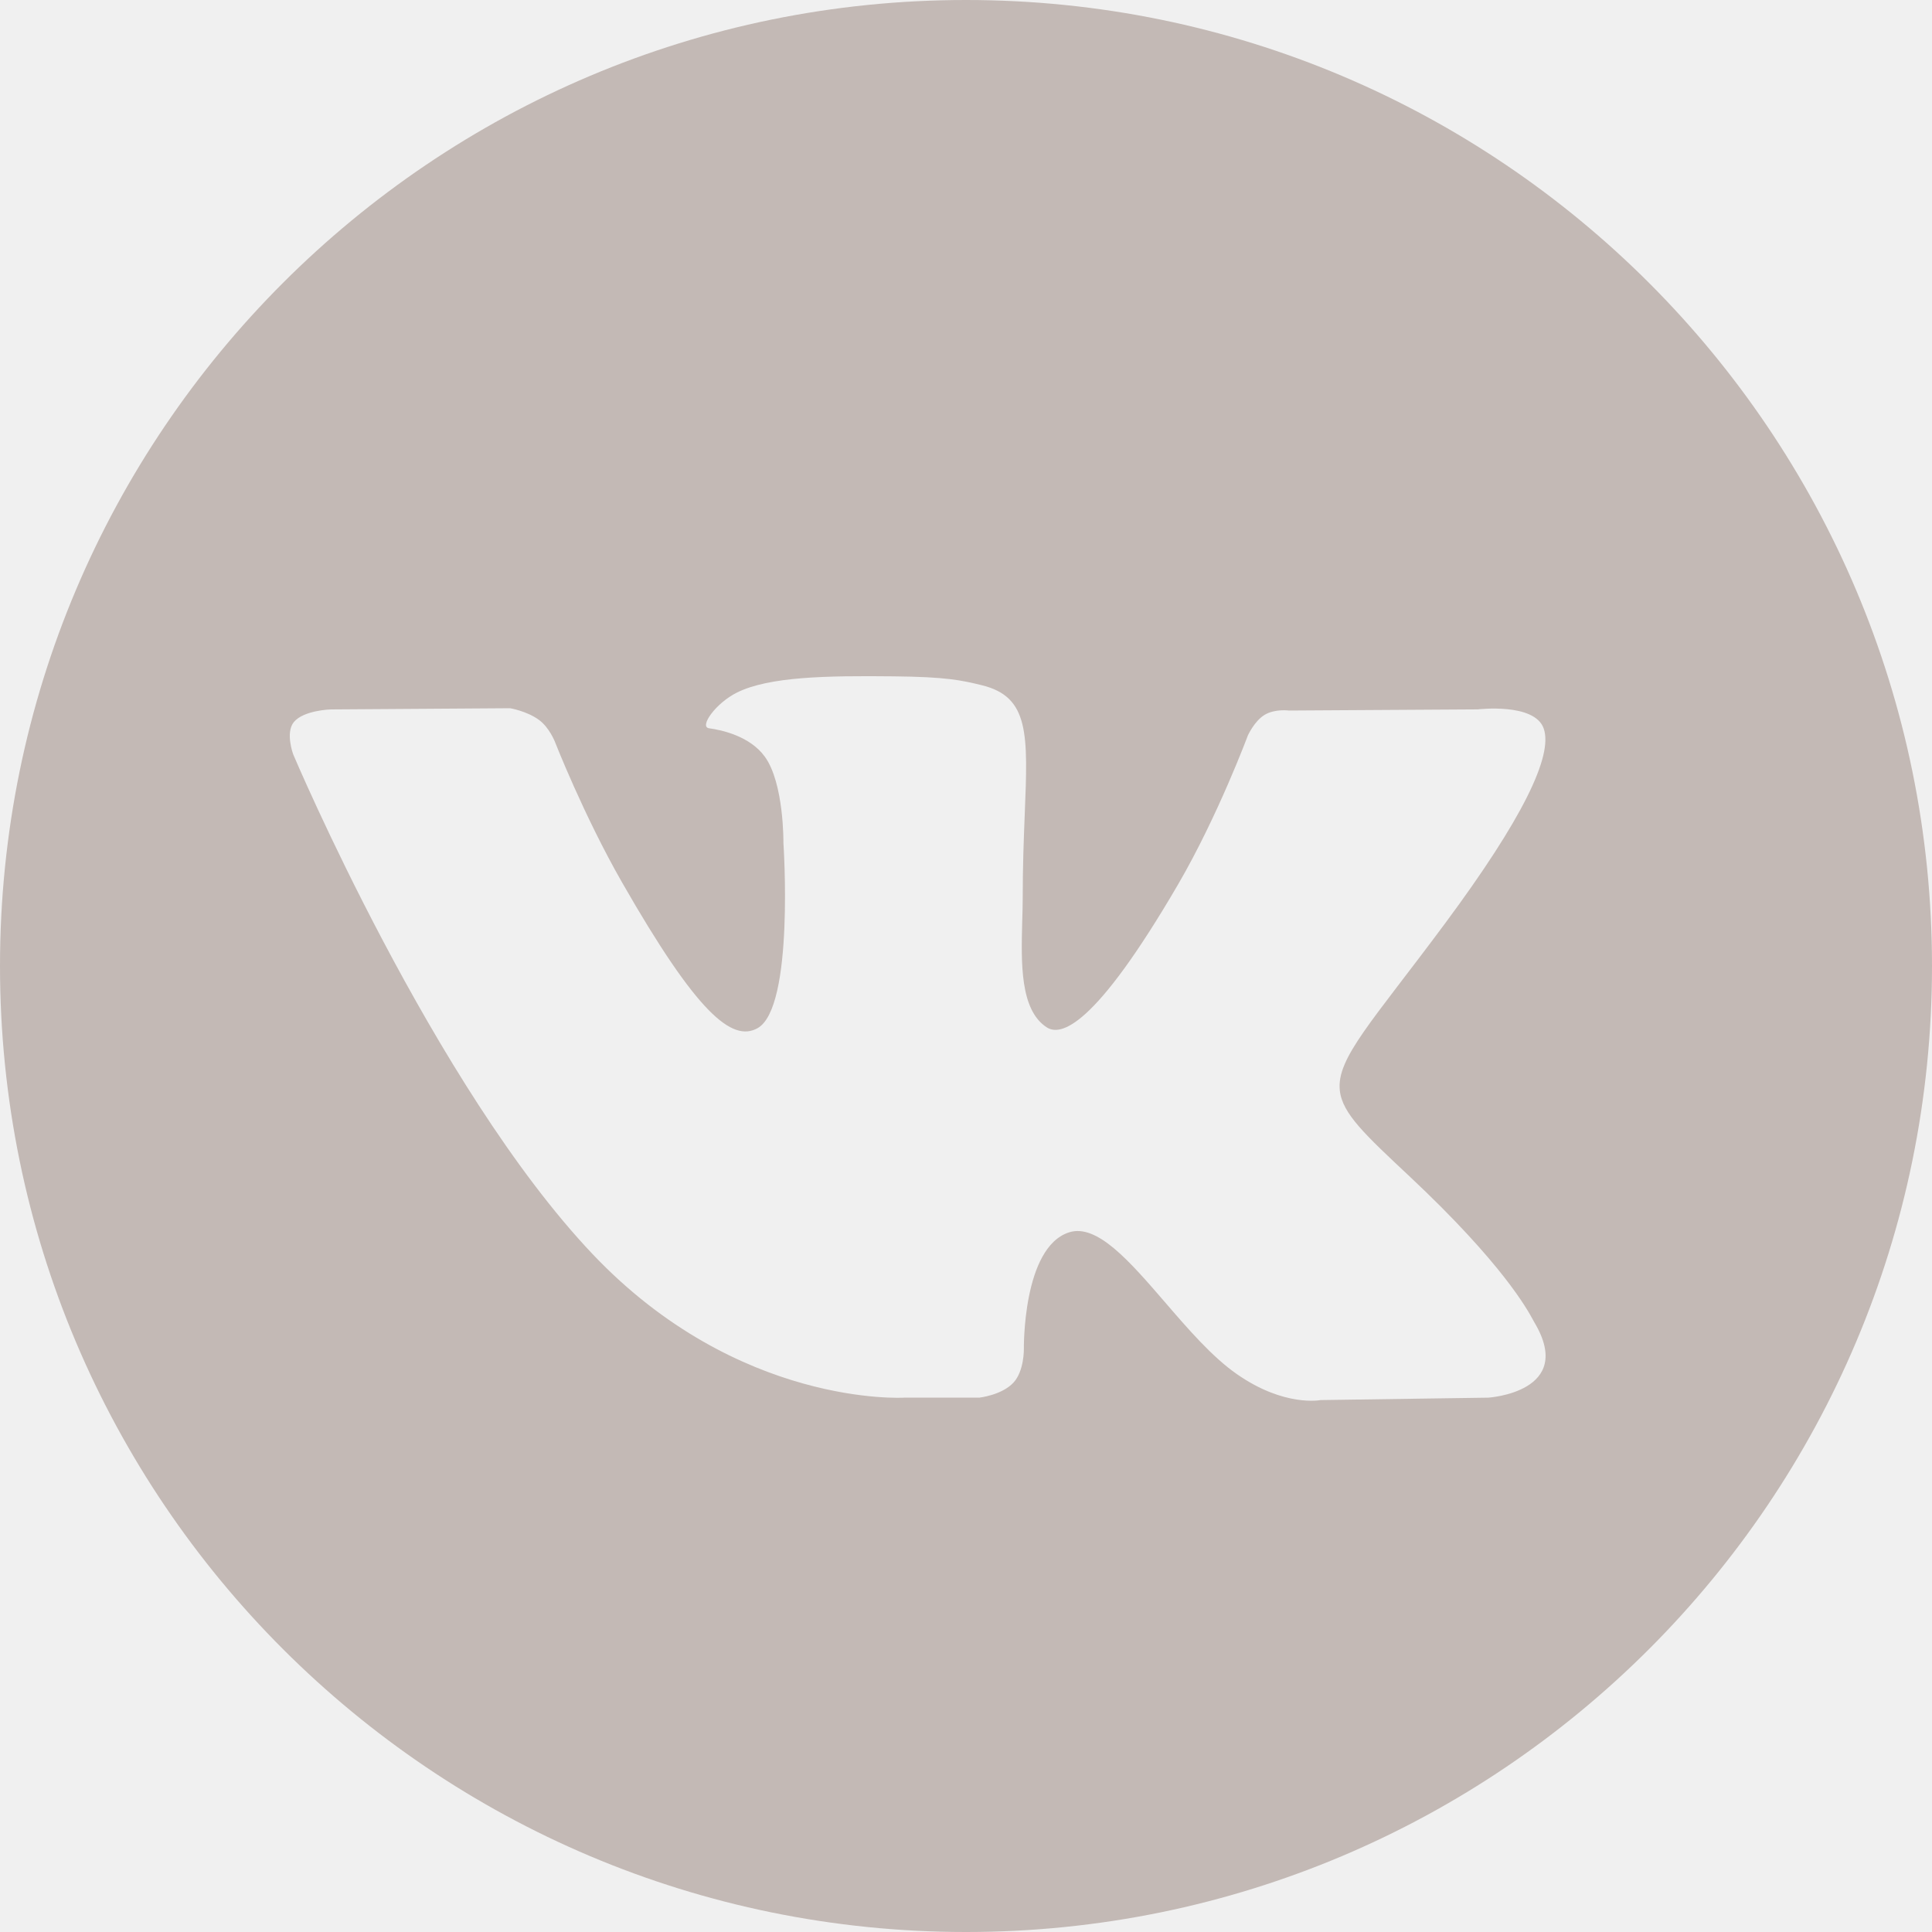
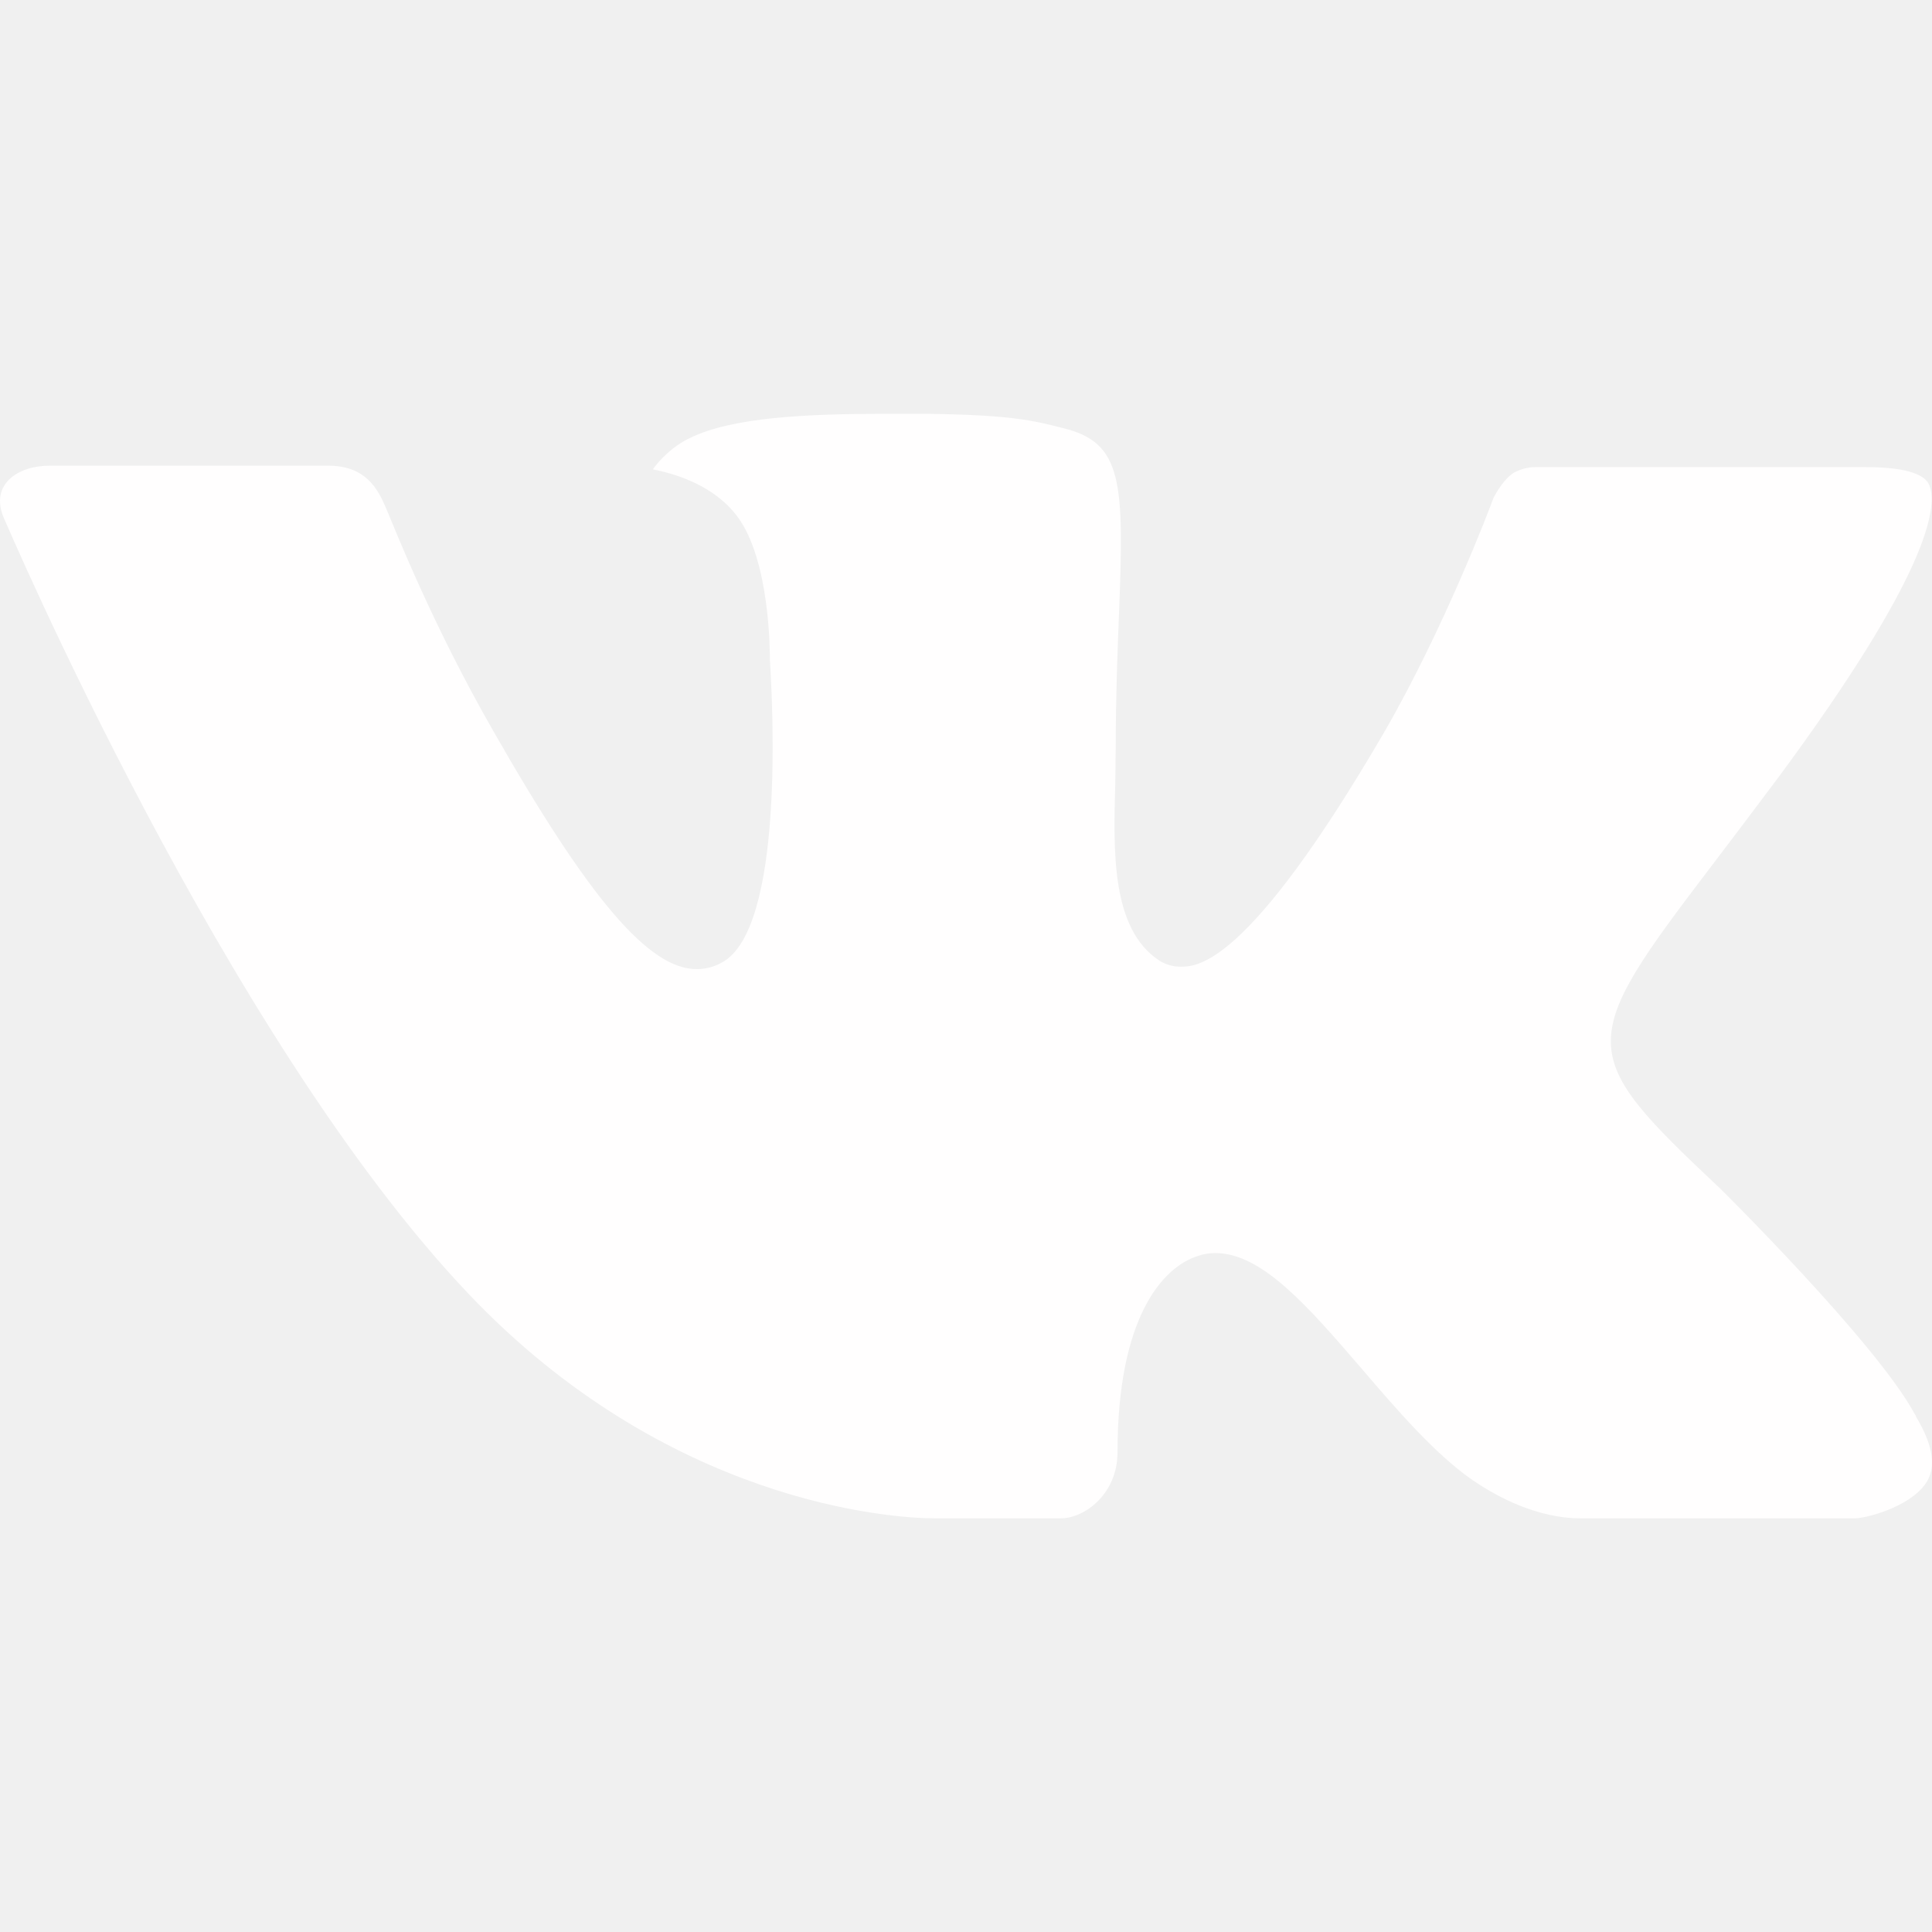
- <svg xmlns="http://www.w3.org/2000/svg" width="40" height="40" fill="none">
-   <path fill-rule="evenodd" clip-rule="evenodd" d="M40 20c0 11.046-8.954 20-20 20S0 31.046 0 20 8.954 0 20 0s20 8.954 20 20zm-19.725 8.937H18.72s-3.43.209-6.449-2.97C8.98 22.499 6.07 15.617 6.07 15.617s-.167-.45.015-.669c.205-.245.762-.26.762-.26l3.715-.025s.35.059.601.245c.207.153.322.44.322.44s.6 1.536 1.396 2.925c1.552 2.712 2.275 3.306 2.802 3.015.768-.424.537-3.834.537-3.834s.015-1.238-.386-1.789c-.31-.427-.896-.552-1.154-.587-.209-.028.134-.519.579-.74.668-.33 1.85-.35 3.244-.335 1.087.011 1.4.08 1.825.184.985.24.955 1.012.888 2.677-.02.497-.042 1.074-.042 1.74 0 .15-.005.31-.01.475-.022.852-.049 1.828.506 2.19.285.187.98.029 2.722-2.96.825-1.418 1.444-3.083 1.444-3.083s.135-.297.345-.425c.215-.13.505-.09.505-.09l3.909-.024s1.175-.142 1.365.394c.2.563-.44 1.877-2.036 4.03-1.518 2.046-2.255 2.797-2.185 3.463.051.484.53.924 1.448 1.785 1.924 1.806 2.437 2.755 2.559 2.98l.022.04c.861 1.445-.955 1.558-.955 1.558l-3.472.05s-.746.149-1.728-.534c-.514-.356-1.016-.938-1.494-1.493-.731-.847-1.407-1.63-1.984-1.446-.968.31-.937 2.42-.937 2.42s.007.45-.214.69c-.24.261-.71.313-.71.313z" fill="#C3B9B5" />
+ <svg xmlns="http://www.w3.org/2000/svg" width="26" height="26" fill="none">
+   <g clip-path="url(#clip0_1693_3779)">
+     <path fill-rule="evenodd" clip-rule="evenodd" d="M23.143 15.988s2.102 2.076 2.622 3.037a.16.16 0 01.023.045c.212.355.264.633.16.839-.175.339-.77.51-.971.524h-3.715c-.26 0-.797-.068-1.453-.52-.5-.35-.998-.926-1.48-1.489-.72-.836-1.343-1.561-1.974-1.561a.712.712 0 00-.234.039c-.477.15-1.082.83-1.082 2.641 0 .567-.448.89-.761.89h-1.702c-.58 0-3.598-.203-6.275-3.026C3.021 13.952.076 7.02.047 6.96c-.183-.448.201-.693.617-.693h3.752c.503 0 .667.305.782.578.132.313.624 1.566 1.43 2.974 1.305 2.29 2.107 3.223 2.748 3.223.12 0 .239-.031.343-.091.837-.46.681-3.45.642-4.067 0-.12-.001-1.335-.43-1.922-.307-.422-.83-.585-1.145-.645.084-.122.263-.31.494-.42.573-.286 1.609-.328 2.637-.328h.57c1.116.016 1.405.087 1.81.19.817.195.832.724.761 2.526-.02.515-.043 1.095-.043 1.777 0 .146-.006.308-.006.473-.025.925-.058 1.966.595 2.394a.54.54 0 00.282.08c.226 0 .904 0 2.74-3.152.806-1.393 1.43-3.034 1.473-3.158.037-.069.146-.263.279-.34.094-.05.2-.076.306-.073h4.414c.48 0 .807.072.87.254.108.296-.02 1.196-2.035 3.921-.34.454-.637.847-.898 1.19-1.827 2.397-1.827 2.518.108 4.338z" fill="#FFFEFE" />
+   </g>
+   <defs>
+     <clipPath id="clip0_1693_3779">
+       <path fill="#fff" d="M0 0h26v26H0z" />
+     </clipPath>
+   </defs>
</svg>
